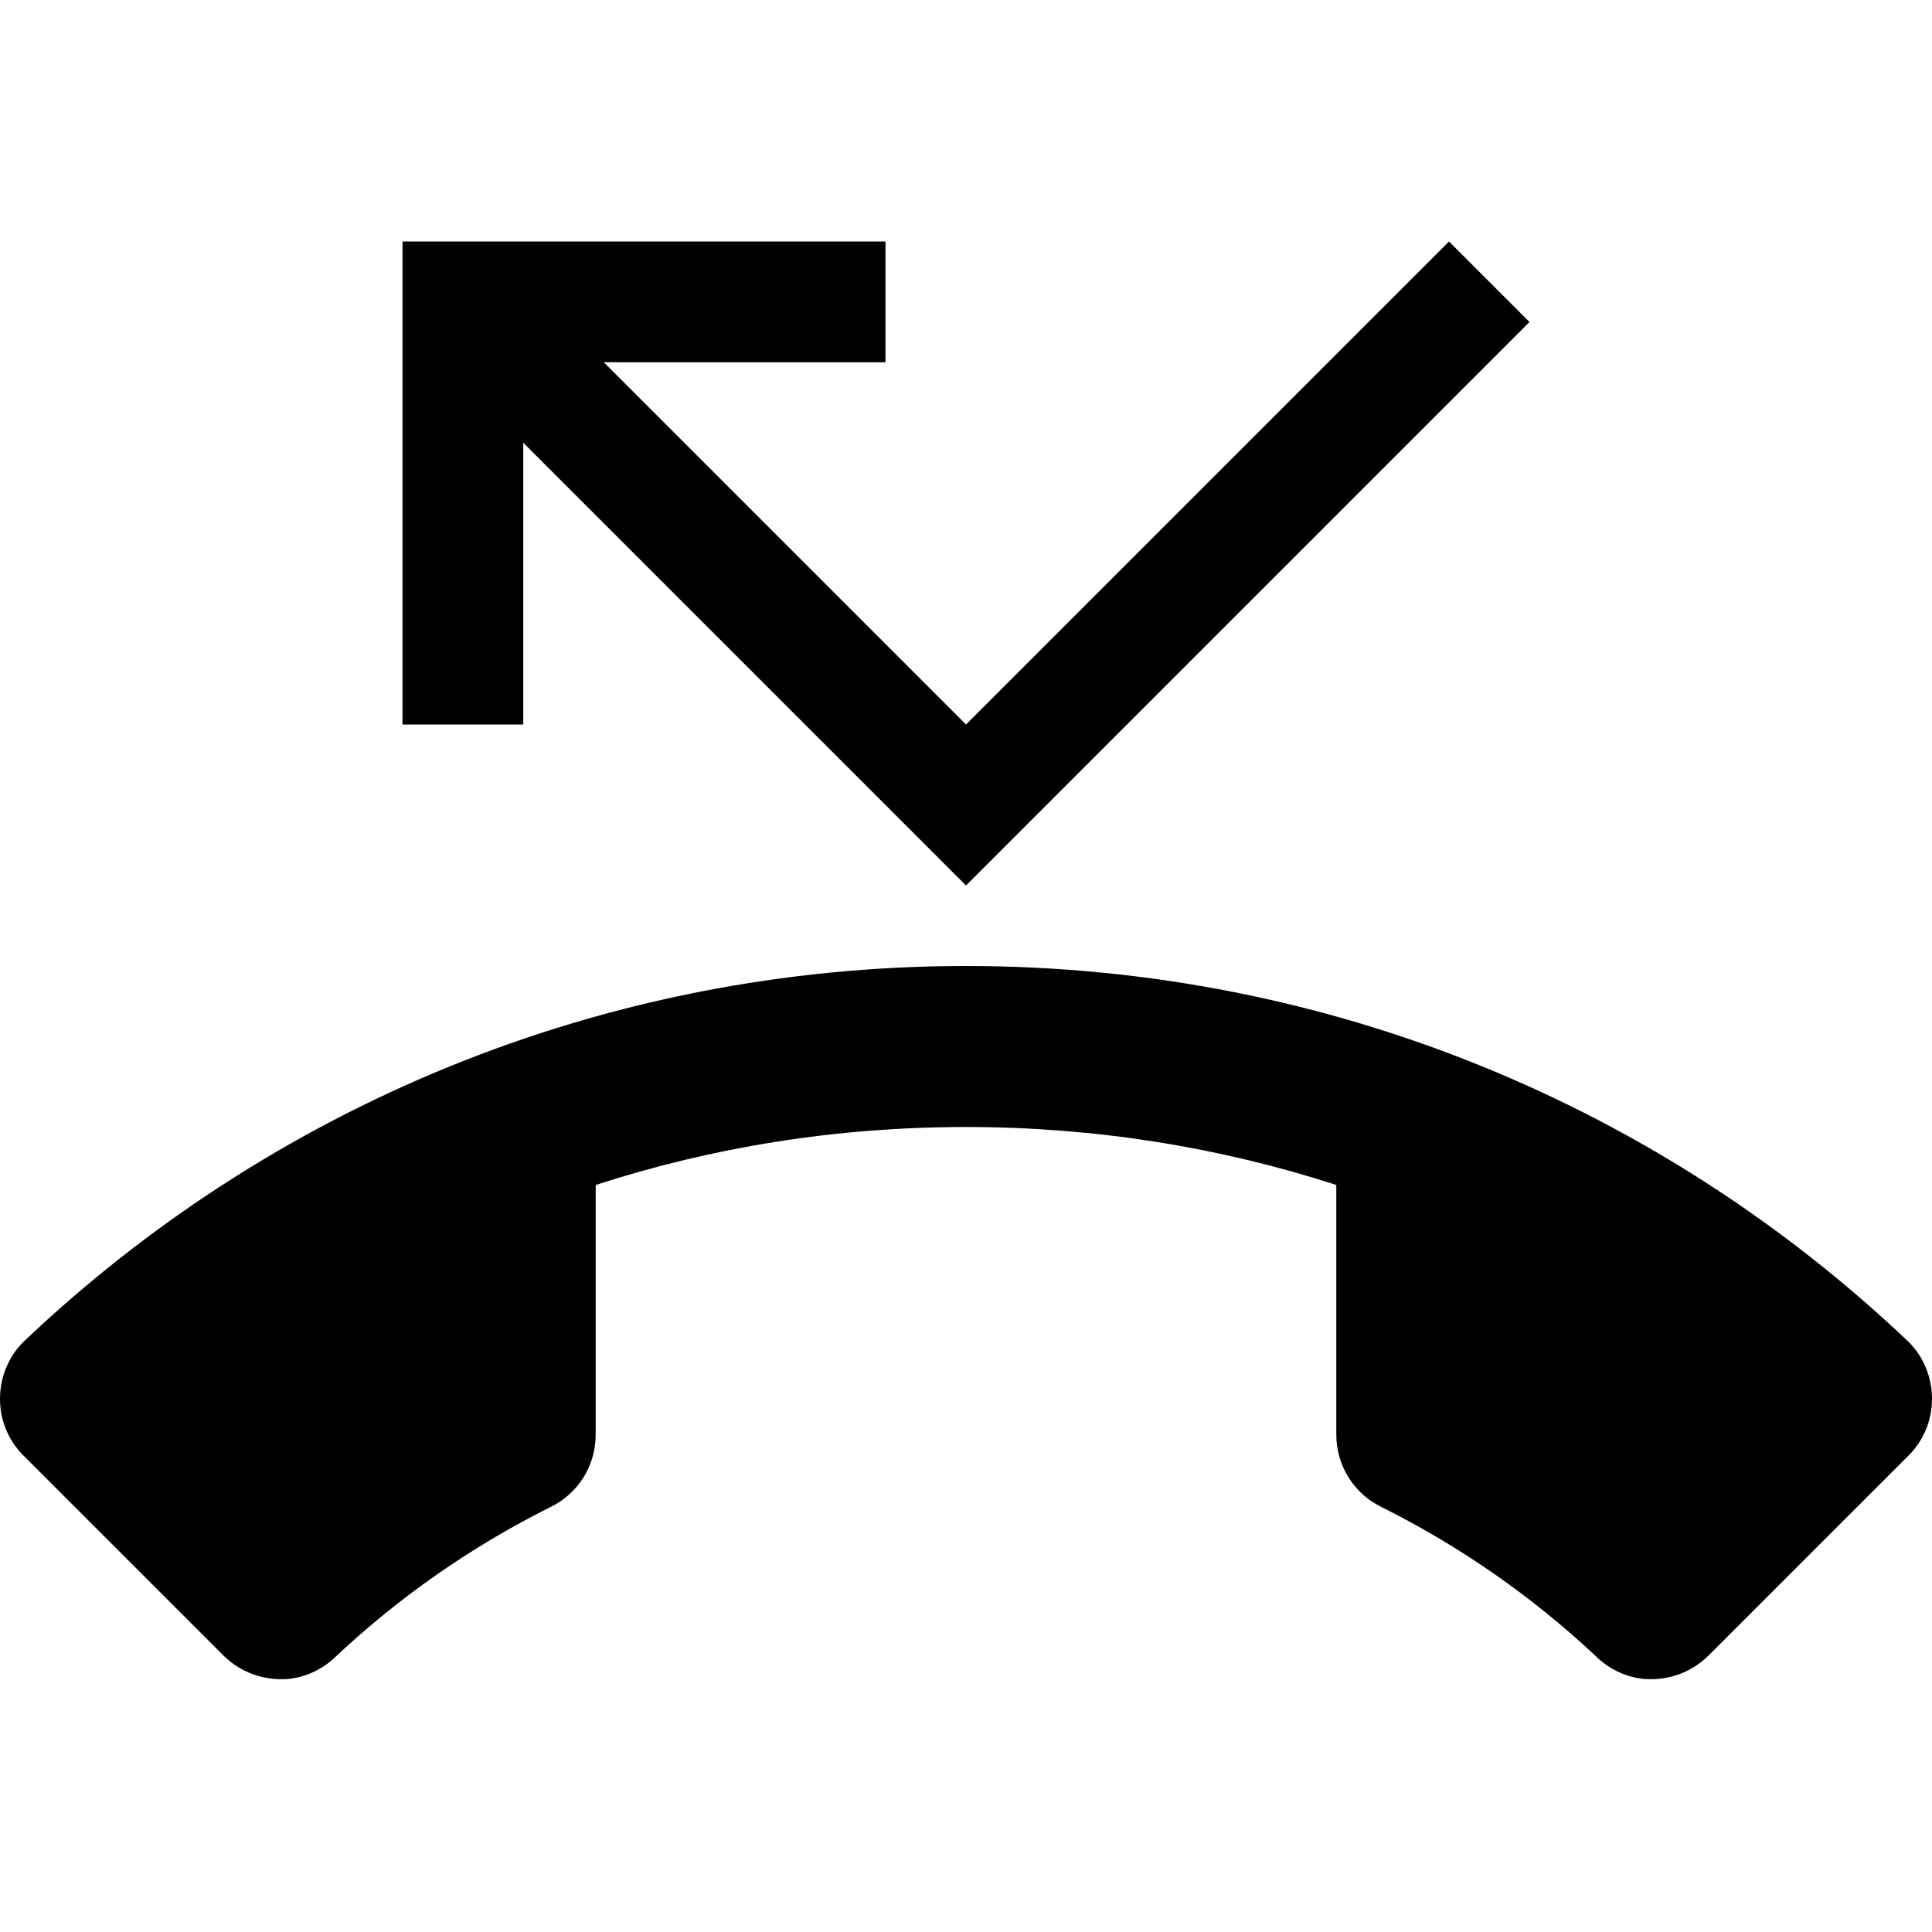
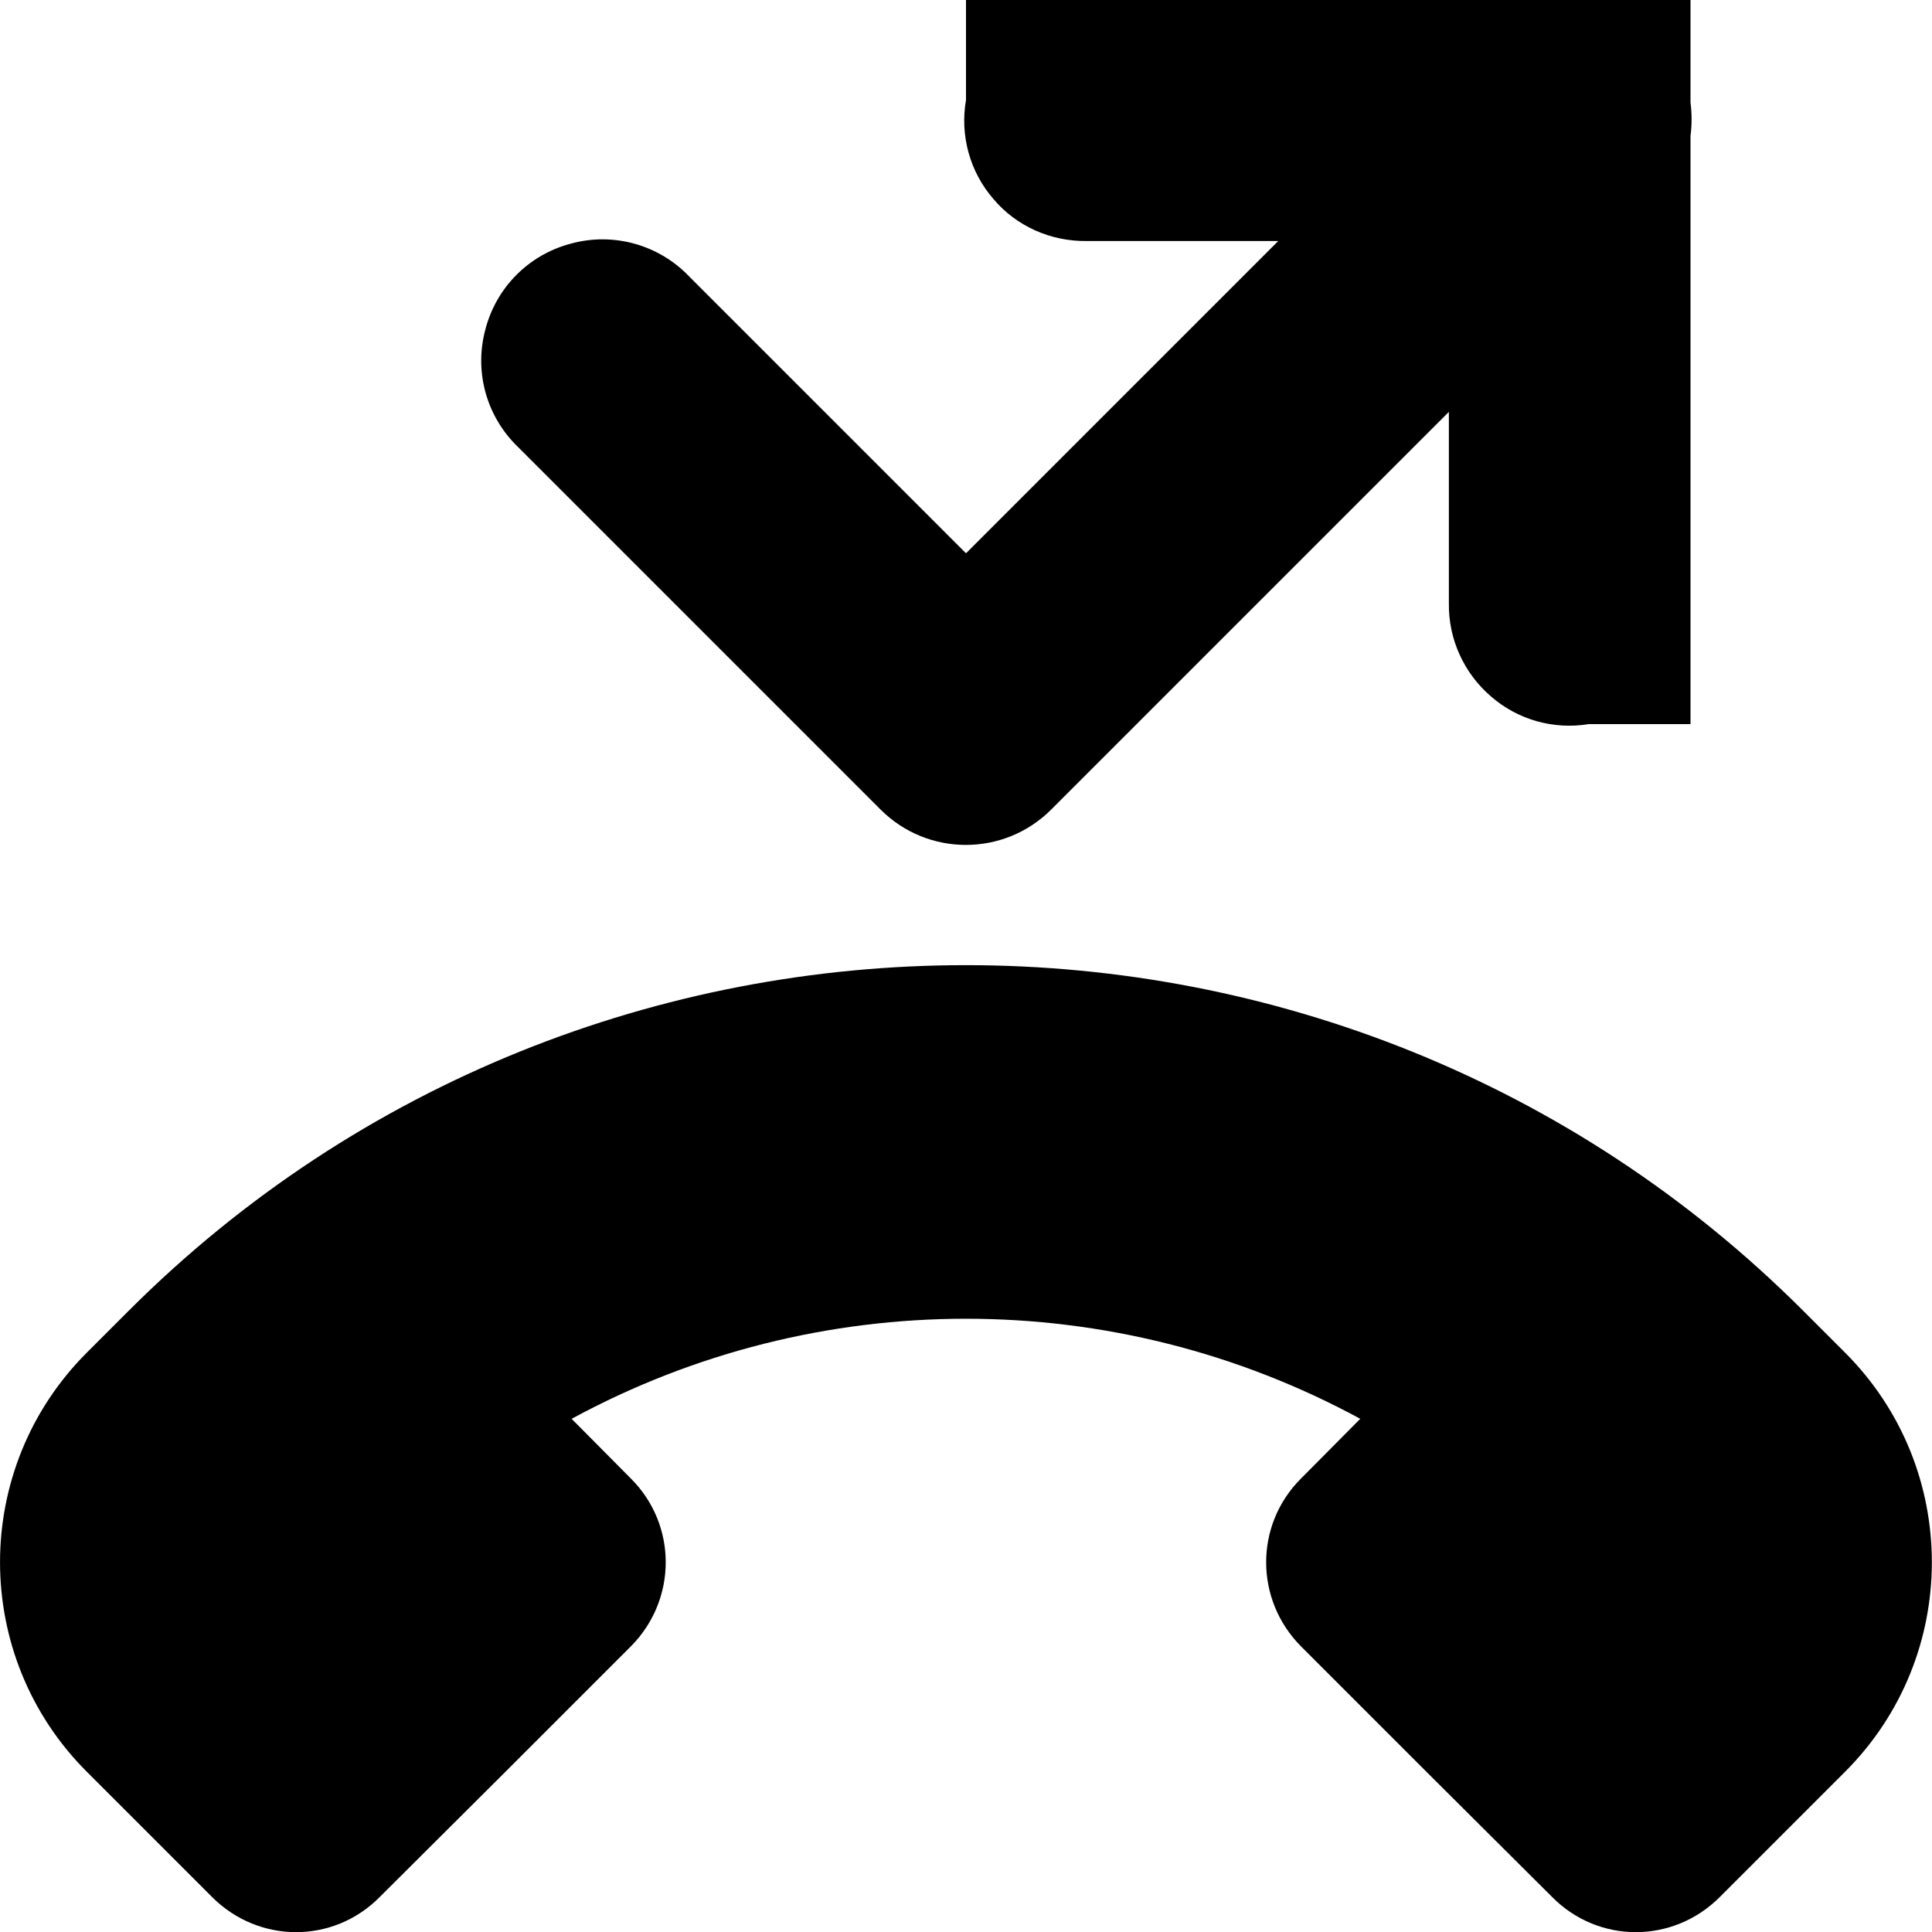
- <svg xmlns="http://www.w3.org/2000/svg" version="1.1" width="24" height="24" viewBox="0 0 24 24">
-   <path d="M23.71,16.67C20.66,13.77 16.54,12 12,12C7.46,12 3.34,13.77 0.29,16.67C0.11,16.85 0,17.1 0,17.38C0,17.65 0.11,17.9 0.29,18.08L2.77,20.56C2.95,20.74 3.2,20.86 3.5,20.86C3.75,20.86 4,20.75 4.18,20.57C4.97,19.83 5.86,19.21 6.84,18.72C7.17,18.56 7.4,18.22 7.4,17.82V14.72C8.85,14.25 10.39,14 12,14C13.6,14 15.15,14.25 16.6,14.72V17.82C16.6,18.22 16.83,18.56 17.16,18.72C18.14,19.21 19.03,19.83 19.82,20.57C20,20.75 20.25,20.86 20.5,20.86C20.8,20.86 21.05,20.74 21.23,20.56L23.71,18.08C23.89,17.9 24,17.65 24,17.38C24,17.1 23.89,16.85 23.71,16.67M6.5,5.5L12,11L19,4L18,3L12,9L7.5,4.5H11V3H5V9H6.5V5.5Z" />
+ <svg xmlns="http://www.w3.org/2000/svg" height="16px" viewBox="0 0 16 16" width="16px">
+   <path d="m 12.98 -0.012 c -0.039 0 -0.074 0.004 -0.113 0.008 h -4.867 v 0.832 c -0.051 0.293 0.031 0.594 0.227 0.82 c 0.191 0.227 0.477 0.352 0.773 0.348 h 1.586 l -2.586 2.586 l -2.293 -2.293 c -0.25 -0.262 -0.625 -0.367 -0.973 -0.273 c -0.352 0.09 -0.625 0.363 -0.715 0.715 c -0.094 0.352 0.012 0.723 0.273 0.973 l 3 3 c 0.391 0.391 1.023 0.391 1.414 0 l 3.293 -3.293 v 1.586 c -0.004 0.297 0.125 0.578 0.348 0.77 c 0.223 0.195 0.52 0.277 0.809 0.23 h 0.844 v -4.871 c 0.012 -0.094 0.012 -0.184 0 -0.277 v -0.852 h -0.855 c -0.055 -0.008 -0.109 -0.012 -0.164 -0.008 z m 0 0" />
+   <path class="error" d="m 14.242 15.711 c -0.387 0.387 -1.004 0.387 -1.387 0 l -1.043 -1.039 l -1.039 -1.039 c -0.383 -0.387 -0.383 -1.004 0 -1.387 l 0.492 -0.496 c -2.035 -1.105 -4.496 -1.105 -6.531 0 l 0.492 0.496 c 0.383 0.383 0.383 1 0 1.387 l -1.039 1.039 l -1.043 1.039 c -0.383 0.387 -1 0.387 -1.387 0 l -1.039 -1.039 c -0.957 -0.957 -0.957 -2.512 0 -3.469 l 0.348 -0.348 c 3.816 -3.816 10.051 -3.816 13.867 0 l 0.348 0.348 c 0.957 0.957 0.957 2.512 0 3.469 z m 0 0" />
</svg>
